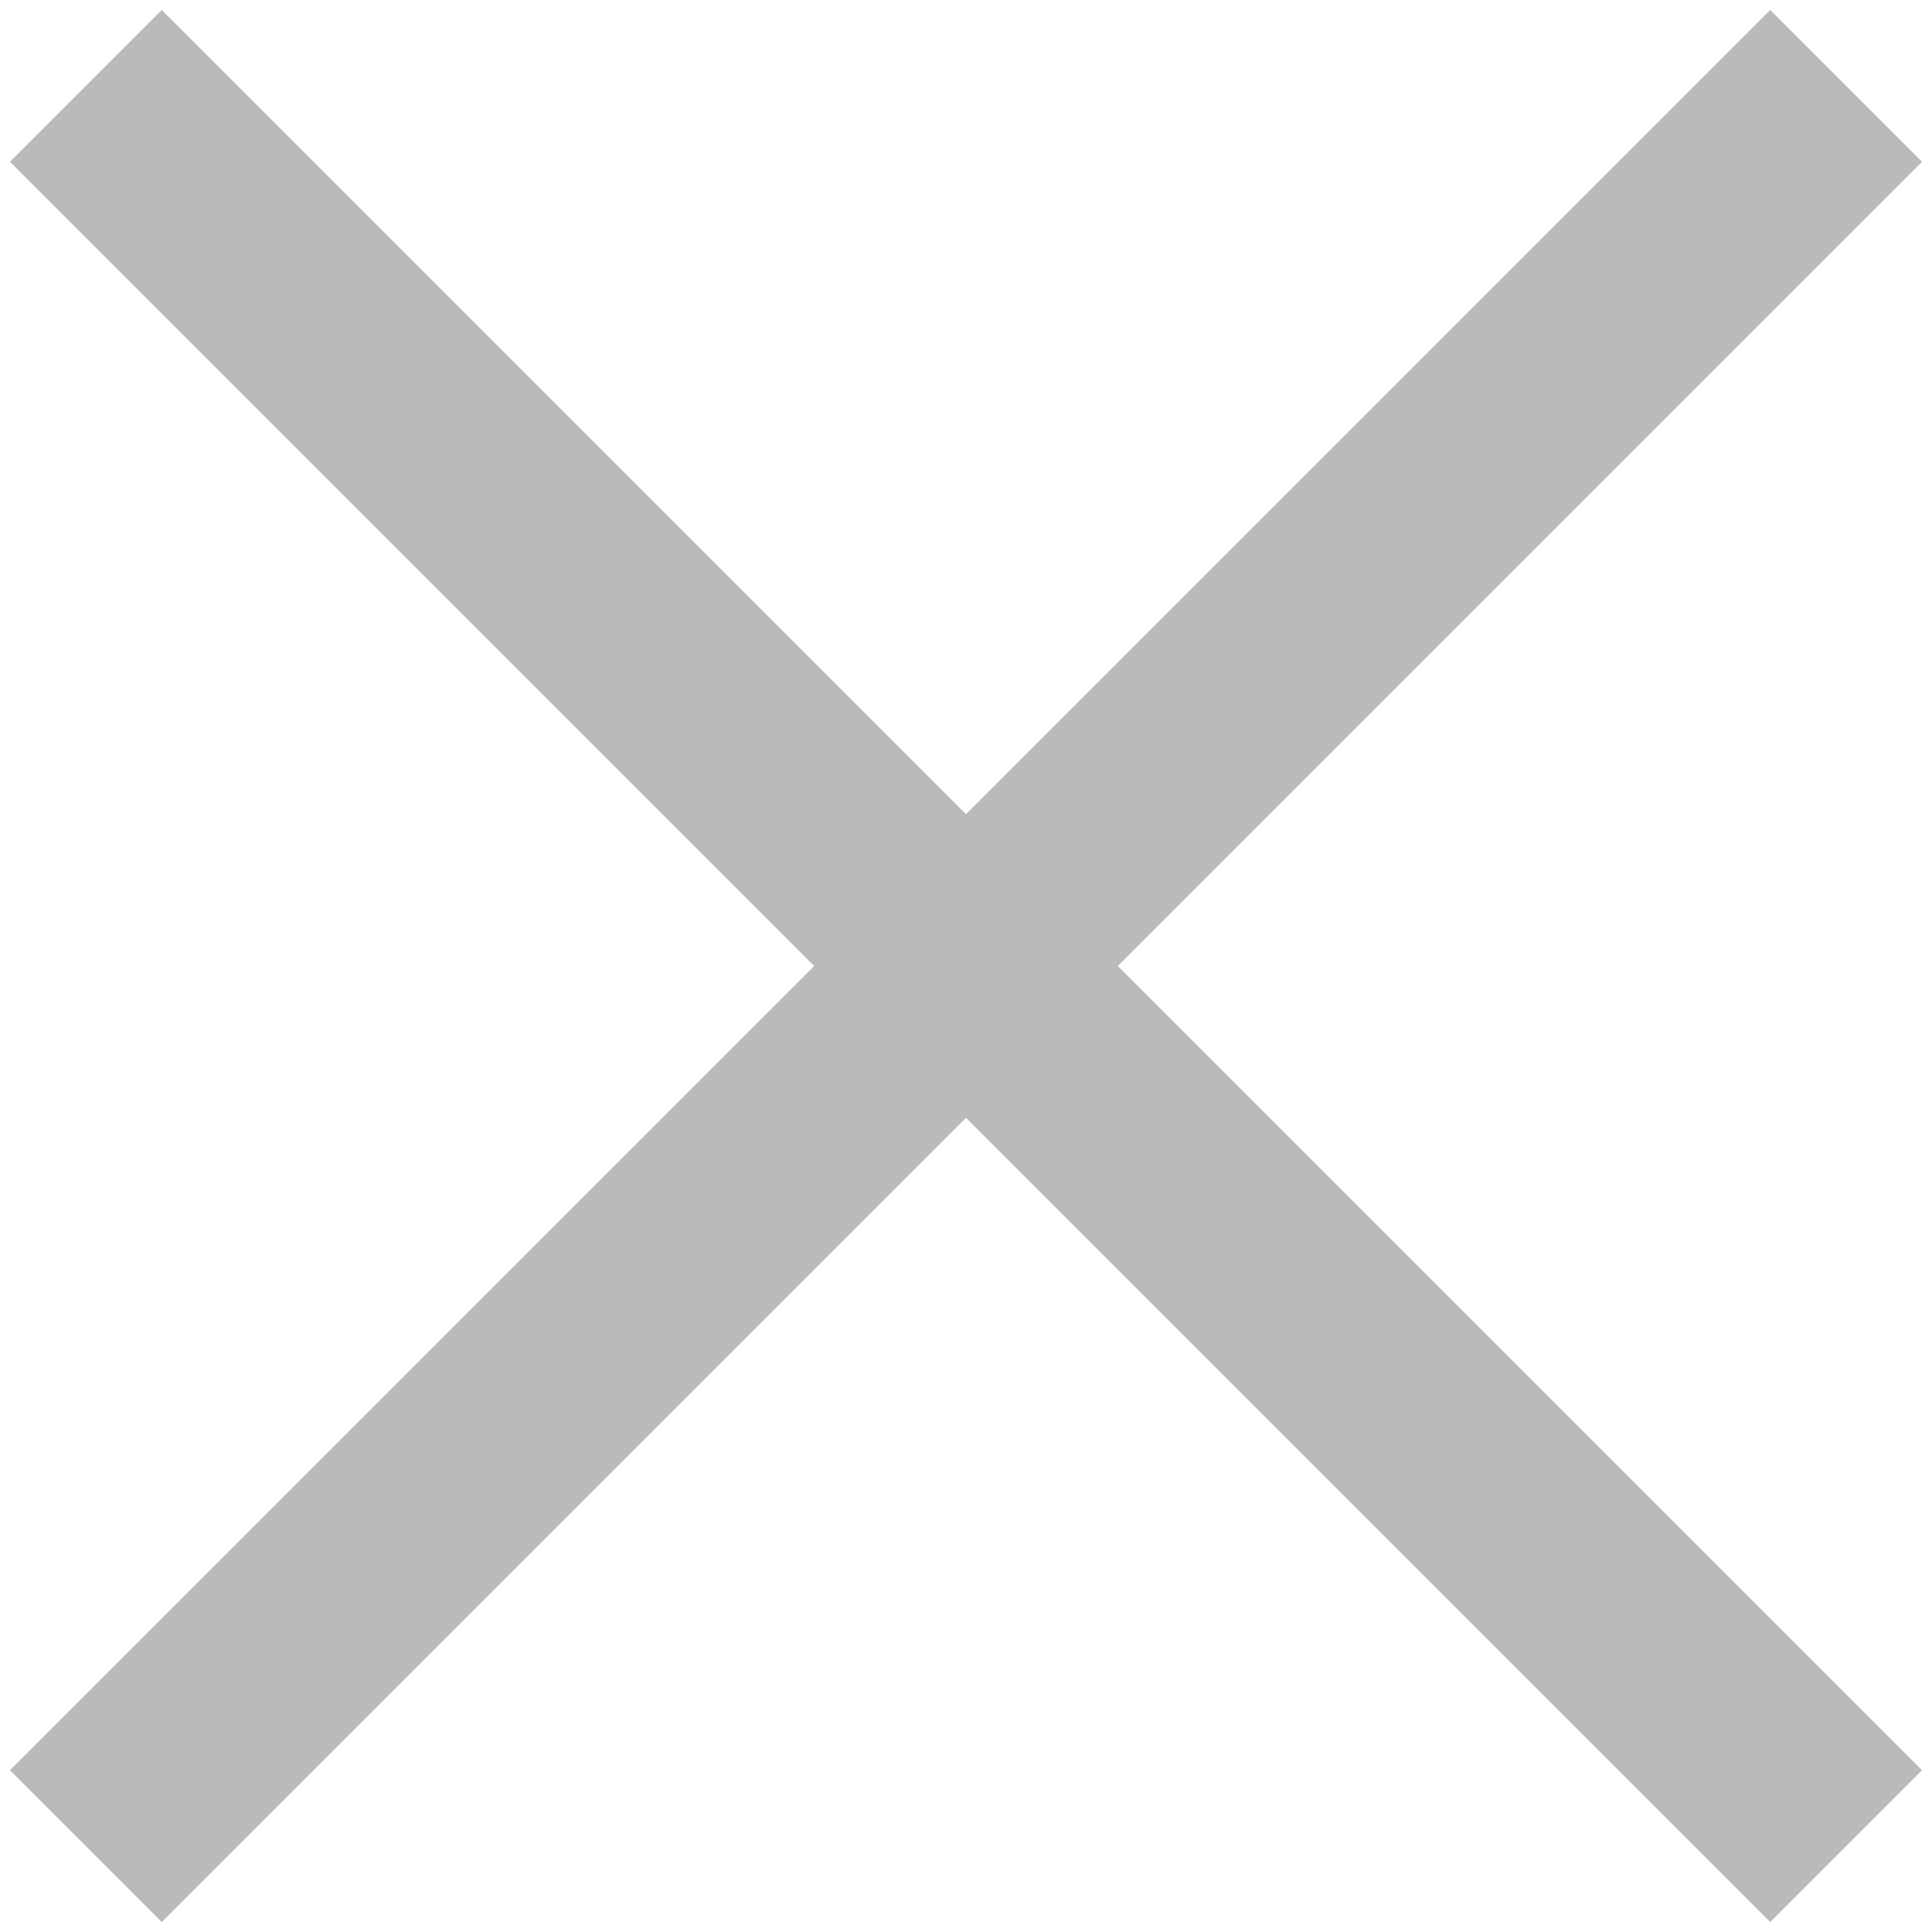
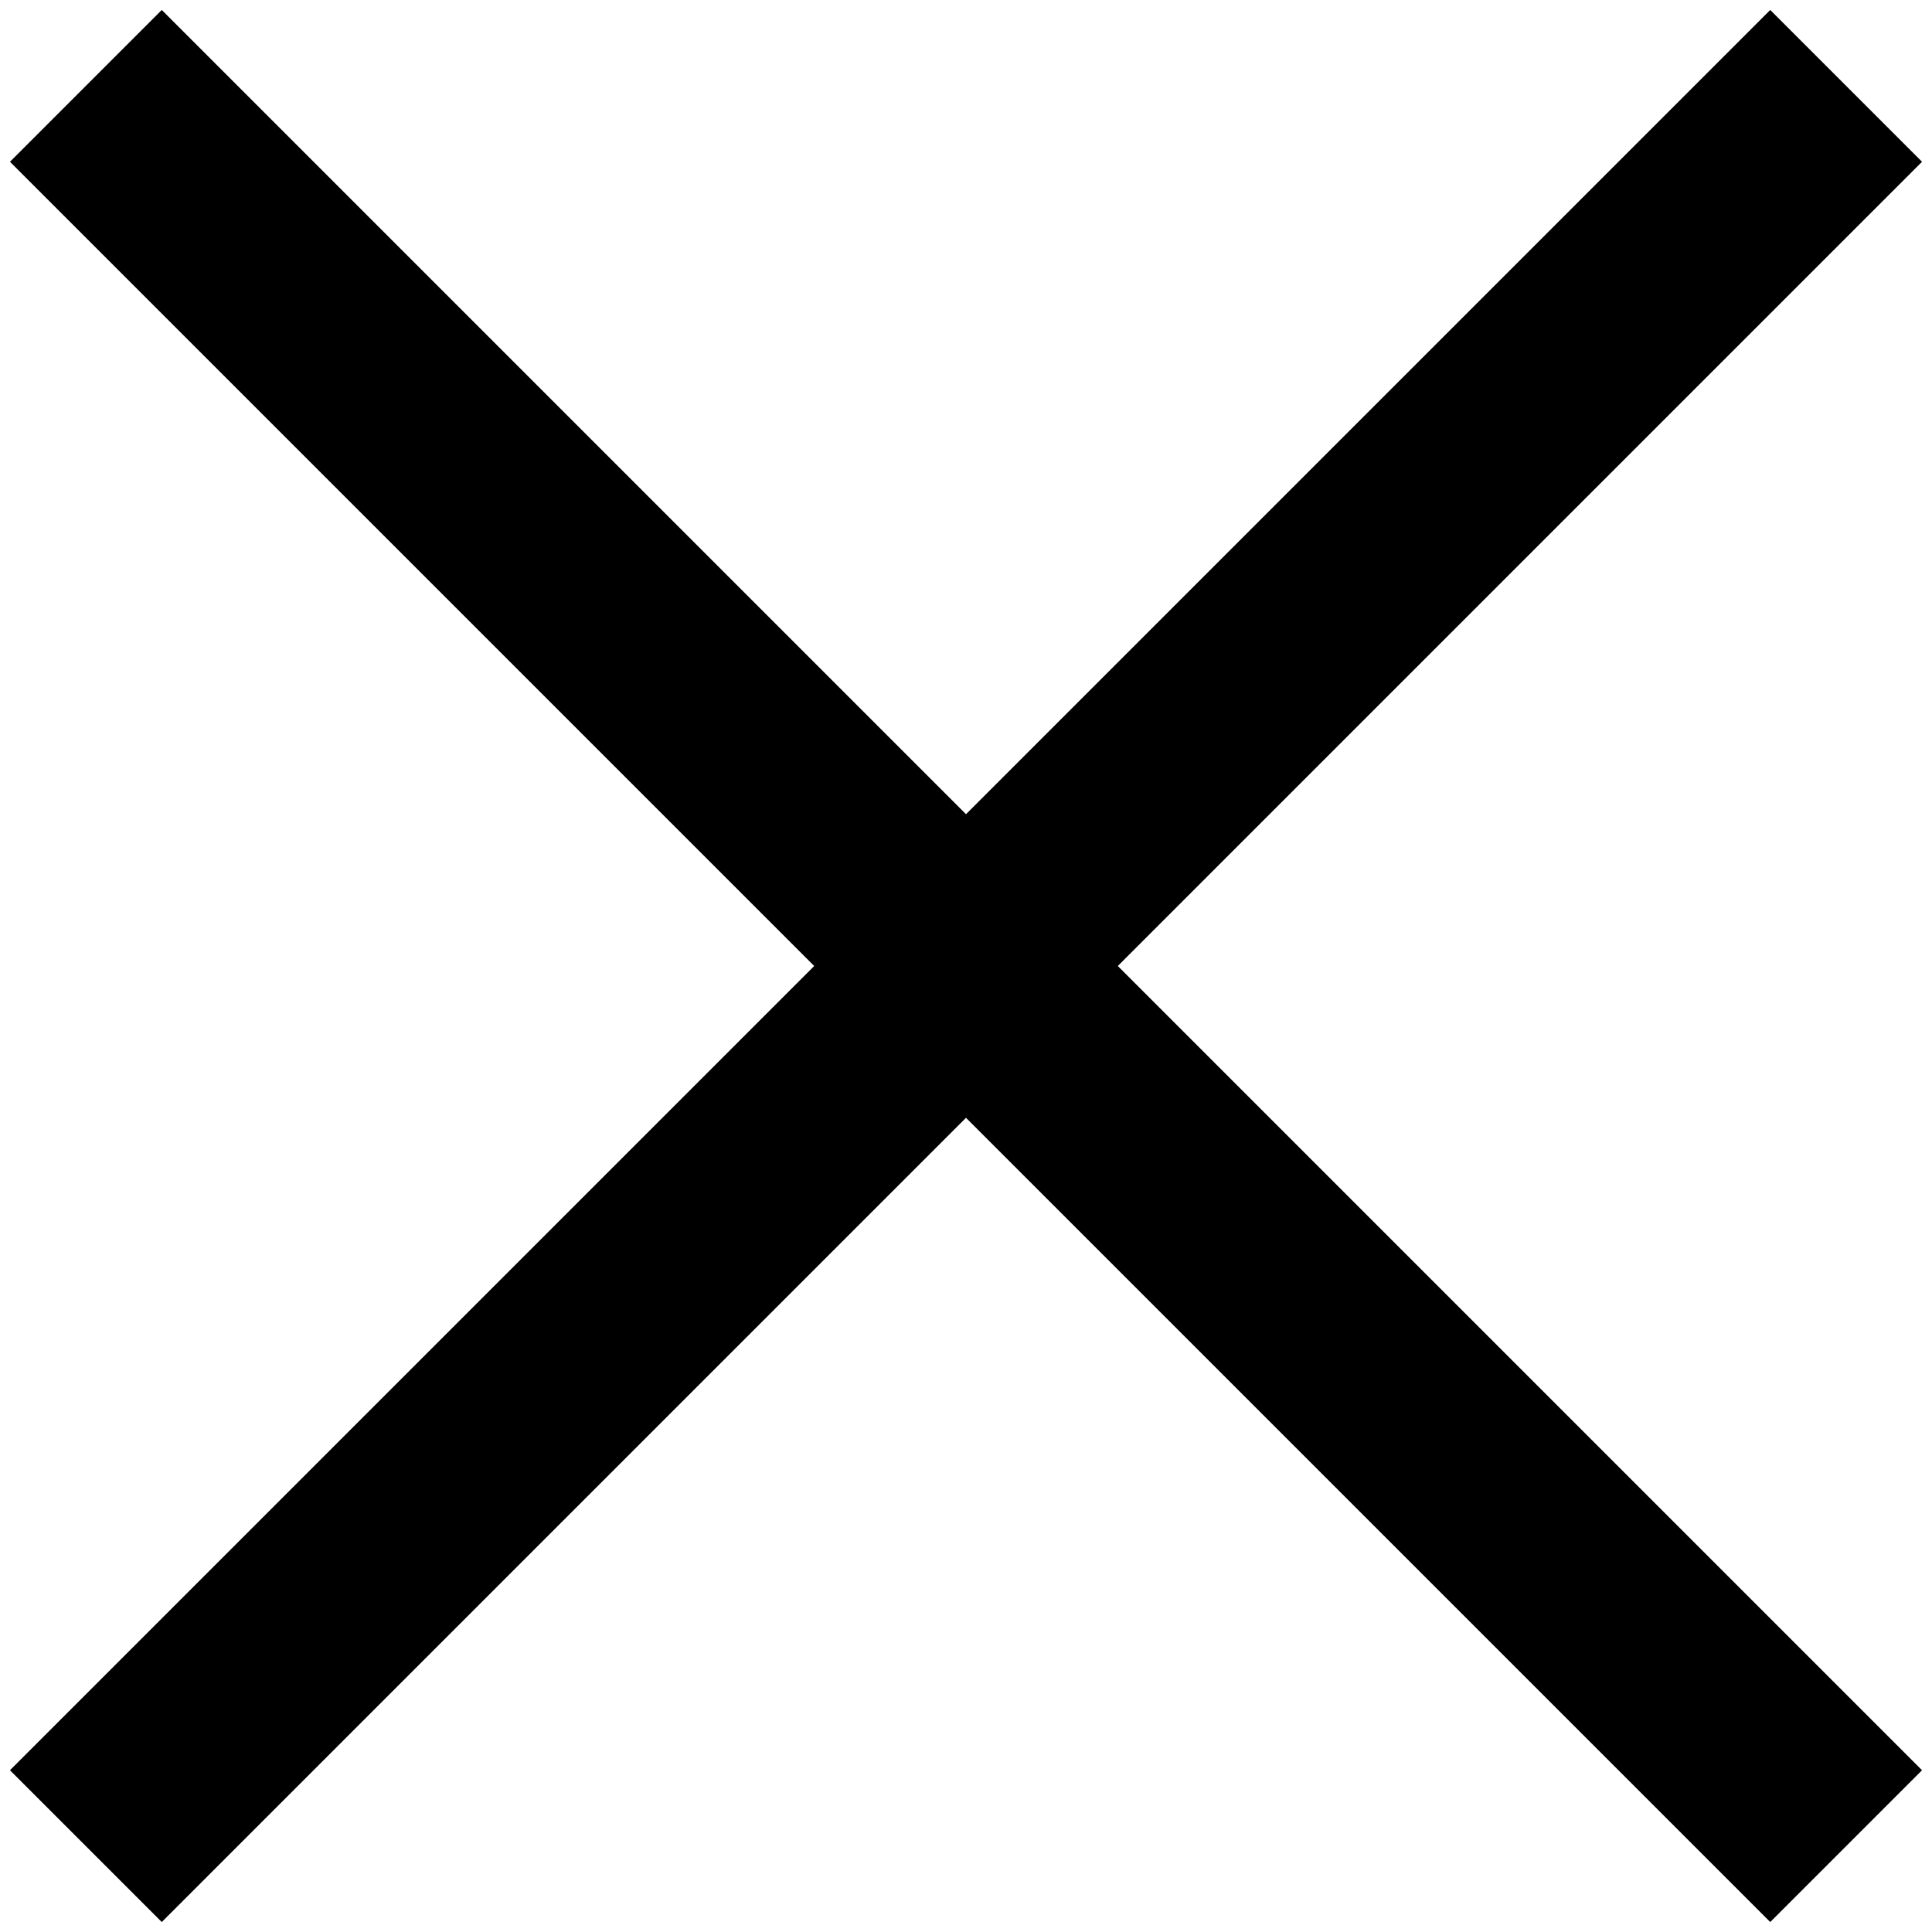
<svg xmlns="http://www.w3.org/2000/svg" width="90" height="90" viewBox="0 0 90 90" fill="none">
-   <path d="M4 86L86 4" stroke="#BABABA" stroke-width="10" />
-   <path d="M86 86L4 4" stroke="#BABABA" stroke-width="10" />
+   <path d="M4 86L86 4" stroke="currentColor" stroke-width="10" />
+   <path d="M86 86L4 4" stroke="currentColor" stroke-width="10" />
</svg>
